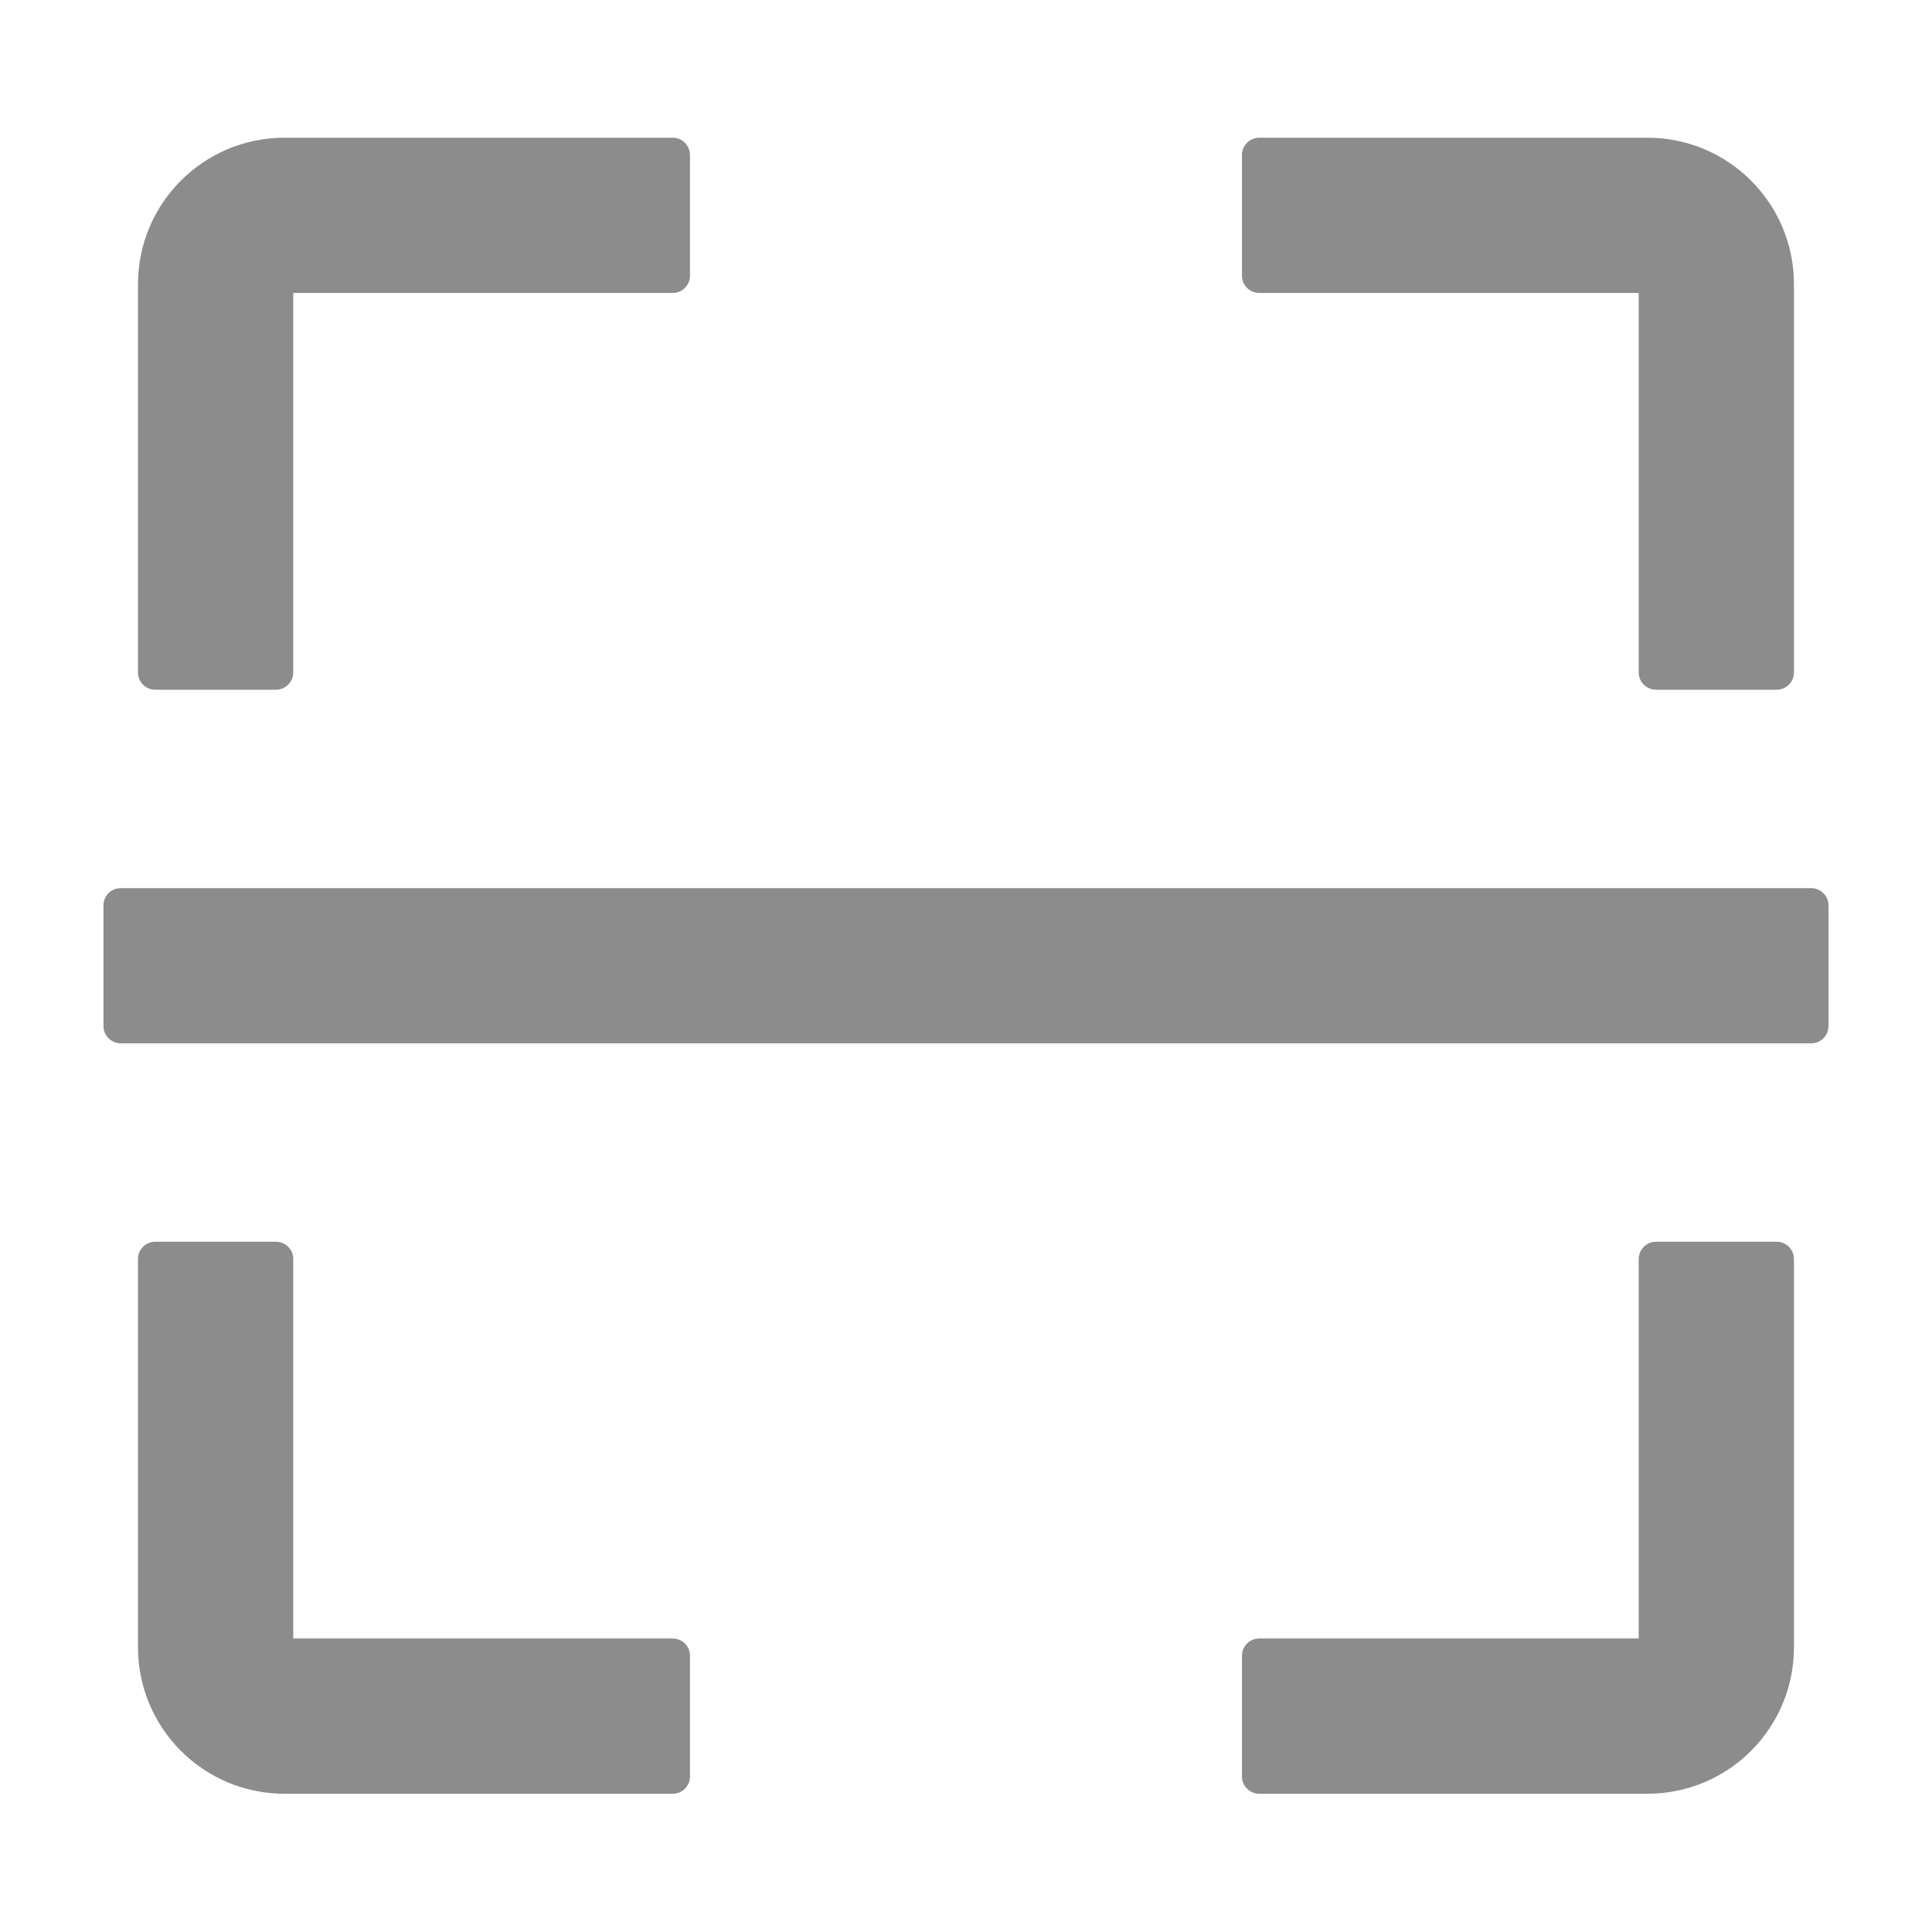
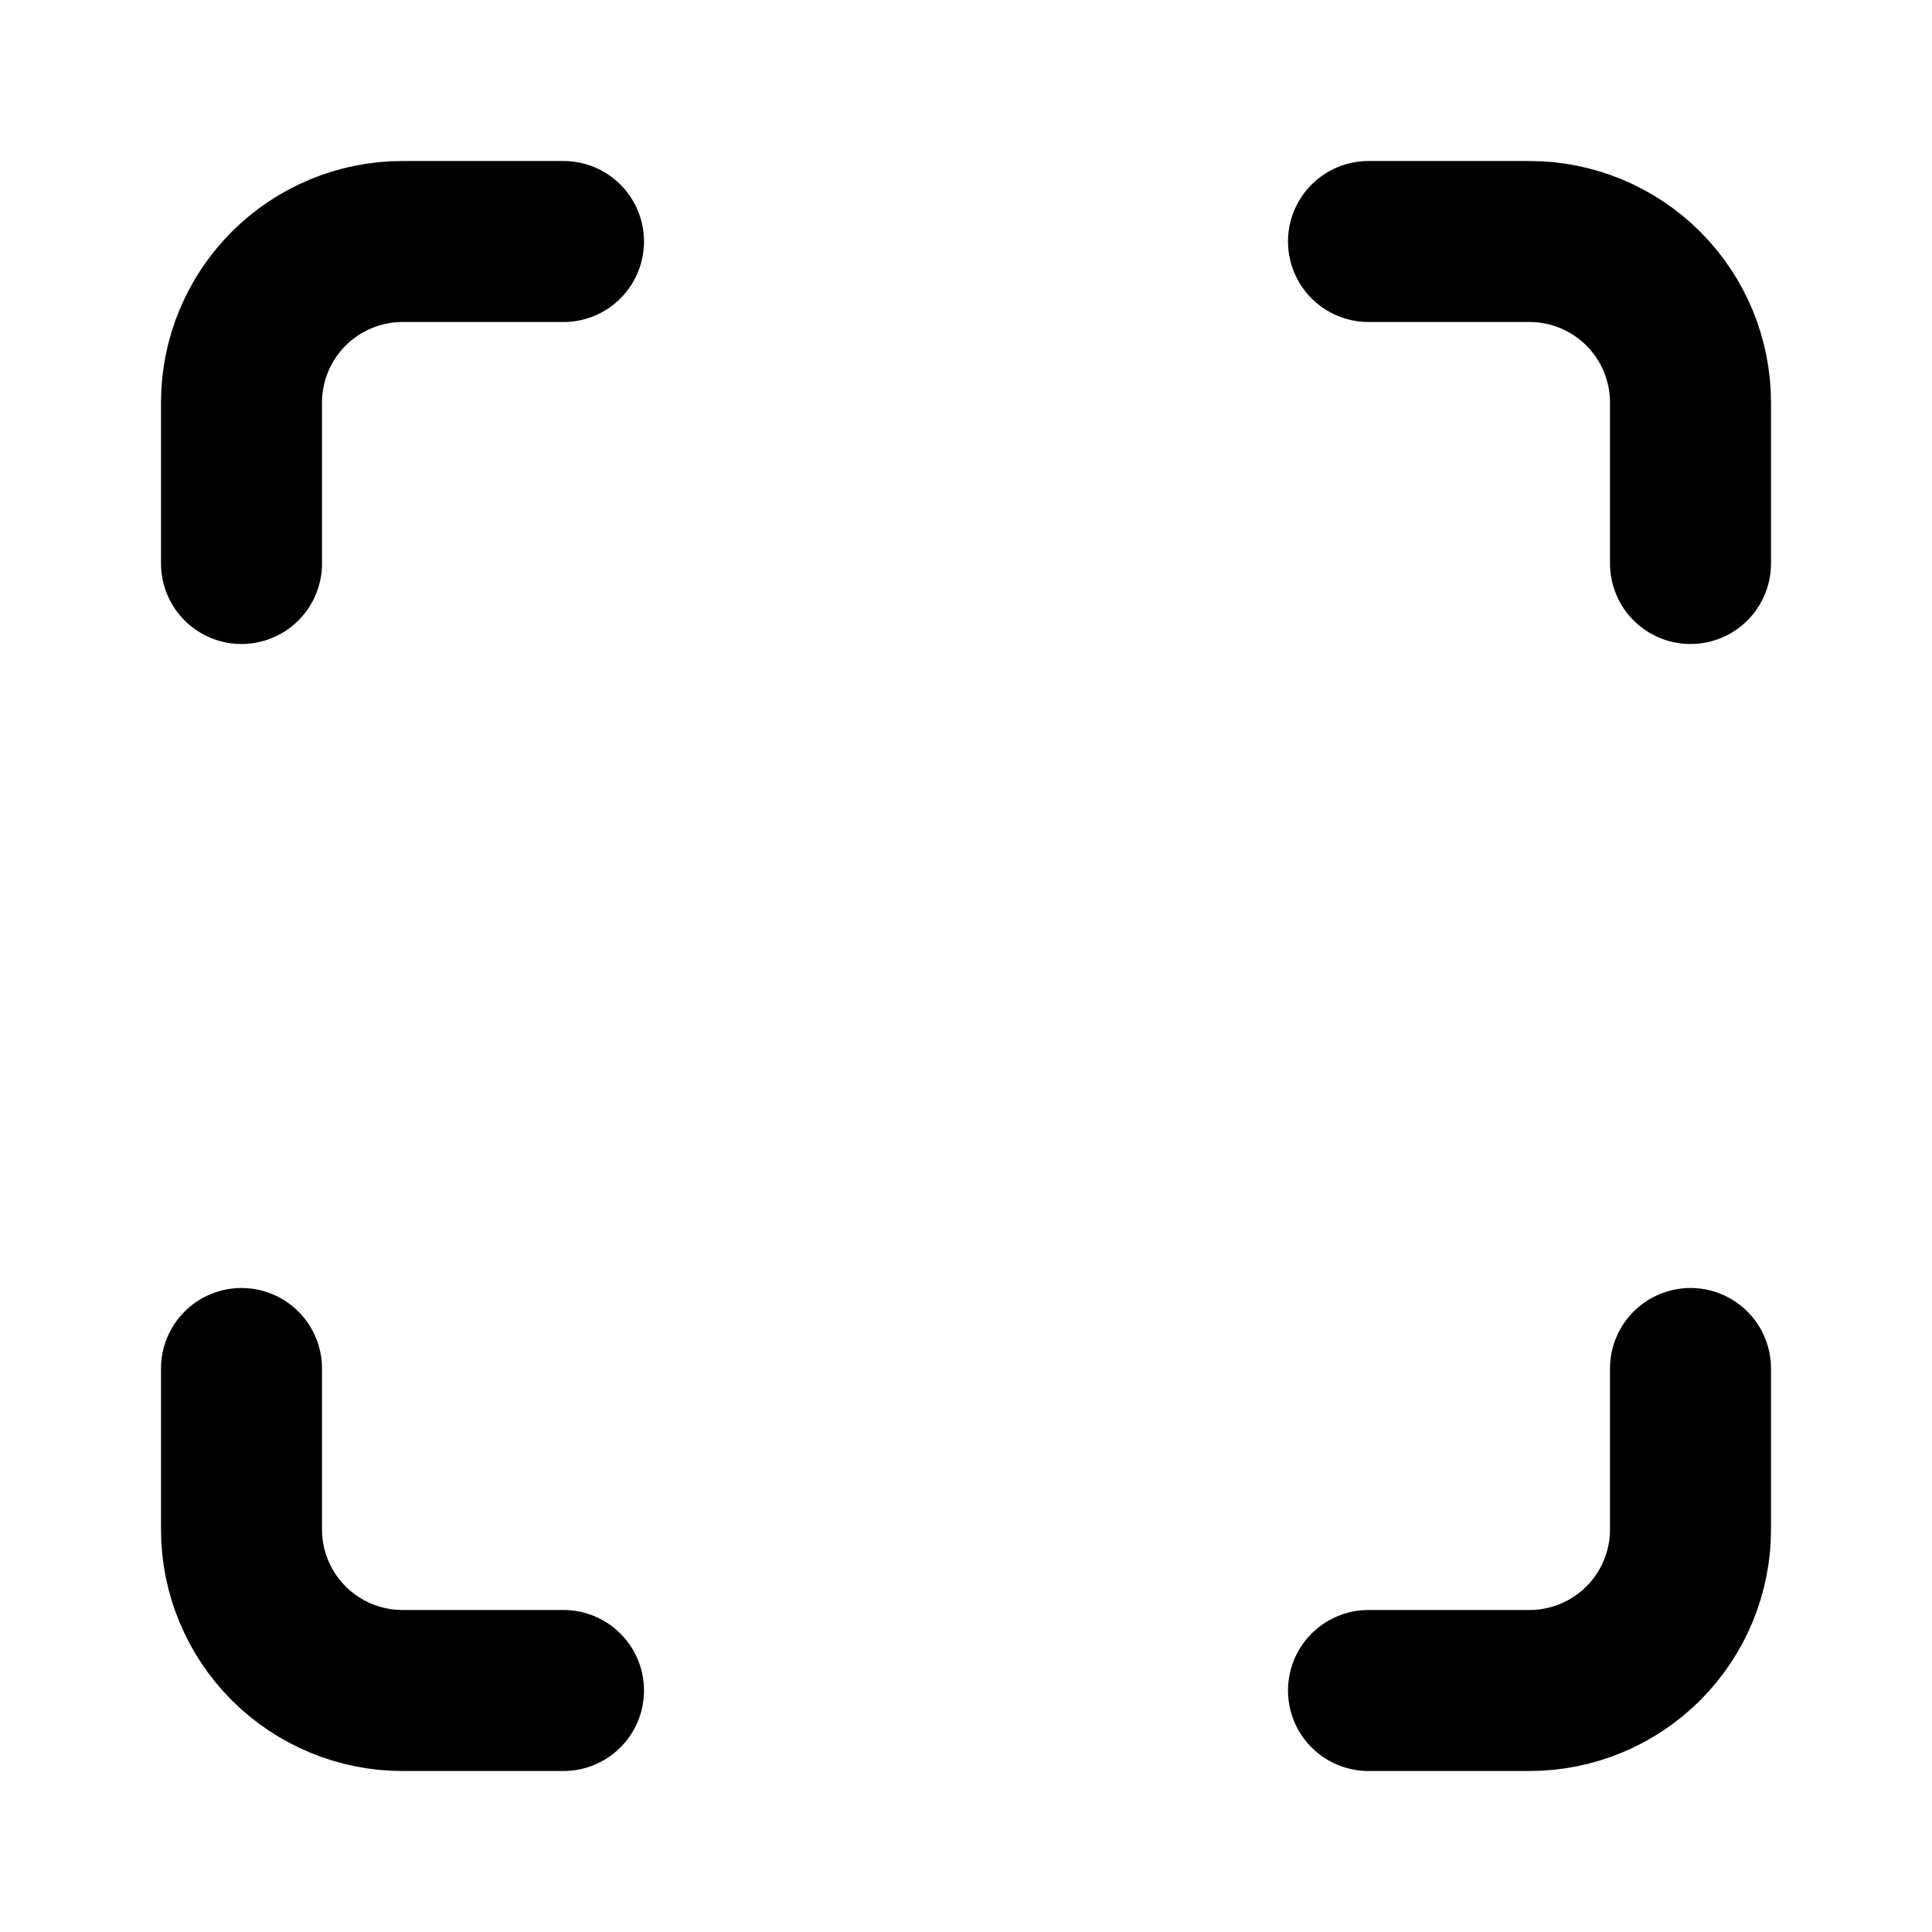
- <svg xmlns="http://www.w3.org/2000/svg" width="36" height="36" viewBox="0 0 36 36" fill="none">
-   <path d="M2.892 12.852H5.142C5.319 12.852 5.464 12.707 5.464 12.531V5.459H12.535C12.712 5.459 12.857 5.315 12.857 5.138V2.888C12.857 2.711 12.712 2.566 12.535 2.566H5.303C3.792 2.566 2.571 3.788 2.571 5.299V12.531C2.571 12.707 2.716 12.852 2.892 12.852ZM23.464 5.459H30.535V12.531C30.535 12.707 30.68 12.852 30.857 12.852H33.107C33.283 12.852 33.428 12.707 33.428 12.531V5.299C33.428 3.788 32.207 2.566 30.696 2.566H23.464C23.287 2.566 23.142 2.711 23.142 2.888V5.138C23.142 5.315 23.287 5.459 23.464 5.459ZM12.535 30.531H5.464V23.459C5.464 23.282 5.319 23.138 5.142 23.138H2.892C2.716 23.138 2.571 23.282 2.571 23.459V30.691C2.571 32.202 3.792 33.424 5.303 33.424H12.535C12.712 33.424 12.857 33.279 12.857 33.102V30.852C12.857 30.675 12.712 30.531 12.535 30.531ZM33.107 23.138H30.857C30.68 23.138 30.535 23.282 30.535 23.459V30.531H23.464C23.287 30.531 23.142 30.675 23.142 30.852V33.102C23.142 33.279 23.287 33.424 23.464 33.424H30.696C32.207 33.424 33.428 32.202 33.428 30.691V23.459C33.428 23.282 33.283 23.138 33.107 23.138ZM33.749 16.549H2.25C2.073 16.549 1.928 16.693 1.928 16.87V19.12C1.928 19.297 2.073 19.441 2.25 19.441H33.749C33.926 19.441 34.071 19.297 34.071 19.12V16.87C34.071 16.693 33.926 16.549 33.749 16.549Z" fill="black" fill-opacity="0.45" />
+ <svg xmlns="http://www.w3.org/2000/svg" width="24" height="24" viewBox="0 0 24 24" fill="none">
+   <path d="M3 7V5C3 4.47 3.211 3.961 3.586 3.586C3.961 3.211 4.47 3 5 3H7M17 3H19C19.53 3 20.039 3.211 20.414 3.586C20.789 3.961 21 4.47 21 5V7M21 17V19C21 19.53 20.789 20.039 20.414 20.414C20.039 20.789 19.53 21 19 21H17M7 21H5C4.47 21 3.961 20.789 3.586 20.414C3.211 20.039 3 19.53 3 19V17" stroke="black" stroke-width="2" stroke-linecap="round" stroke-linejoin="round" />
</svg>
